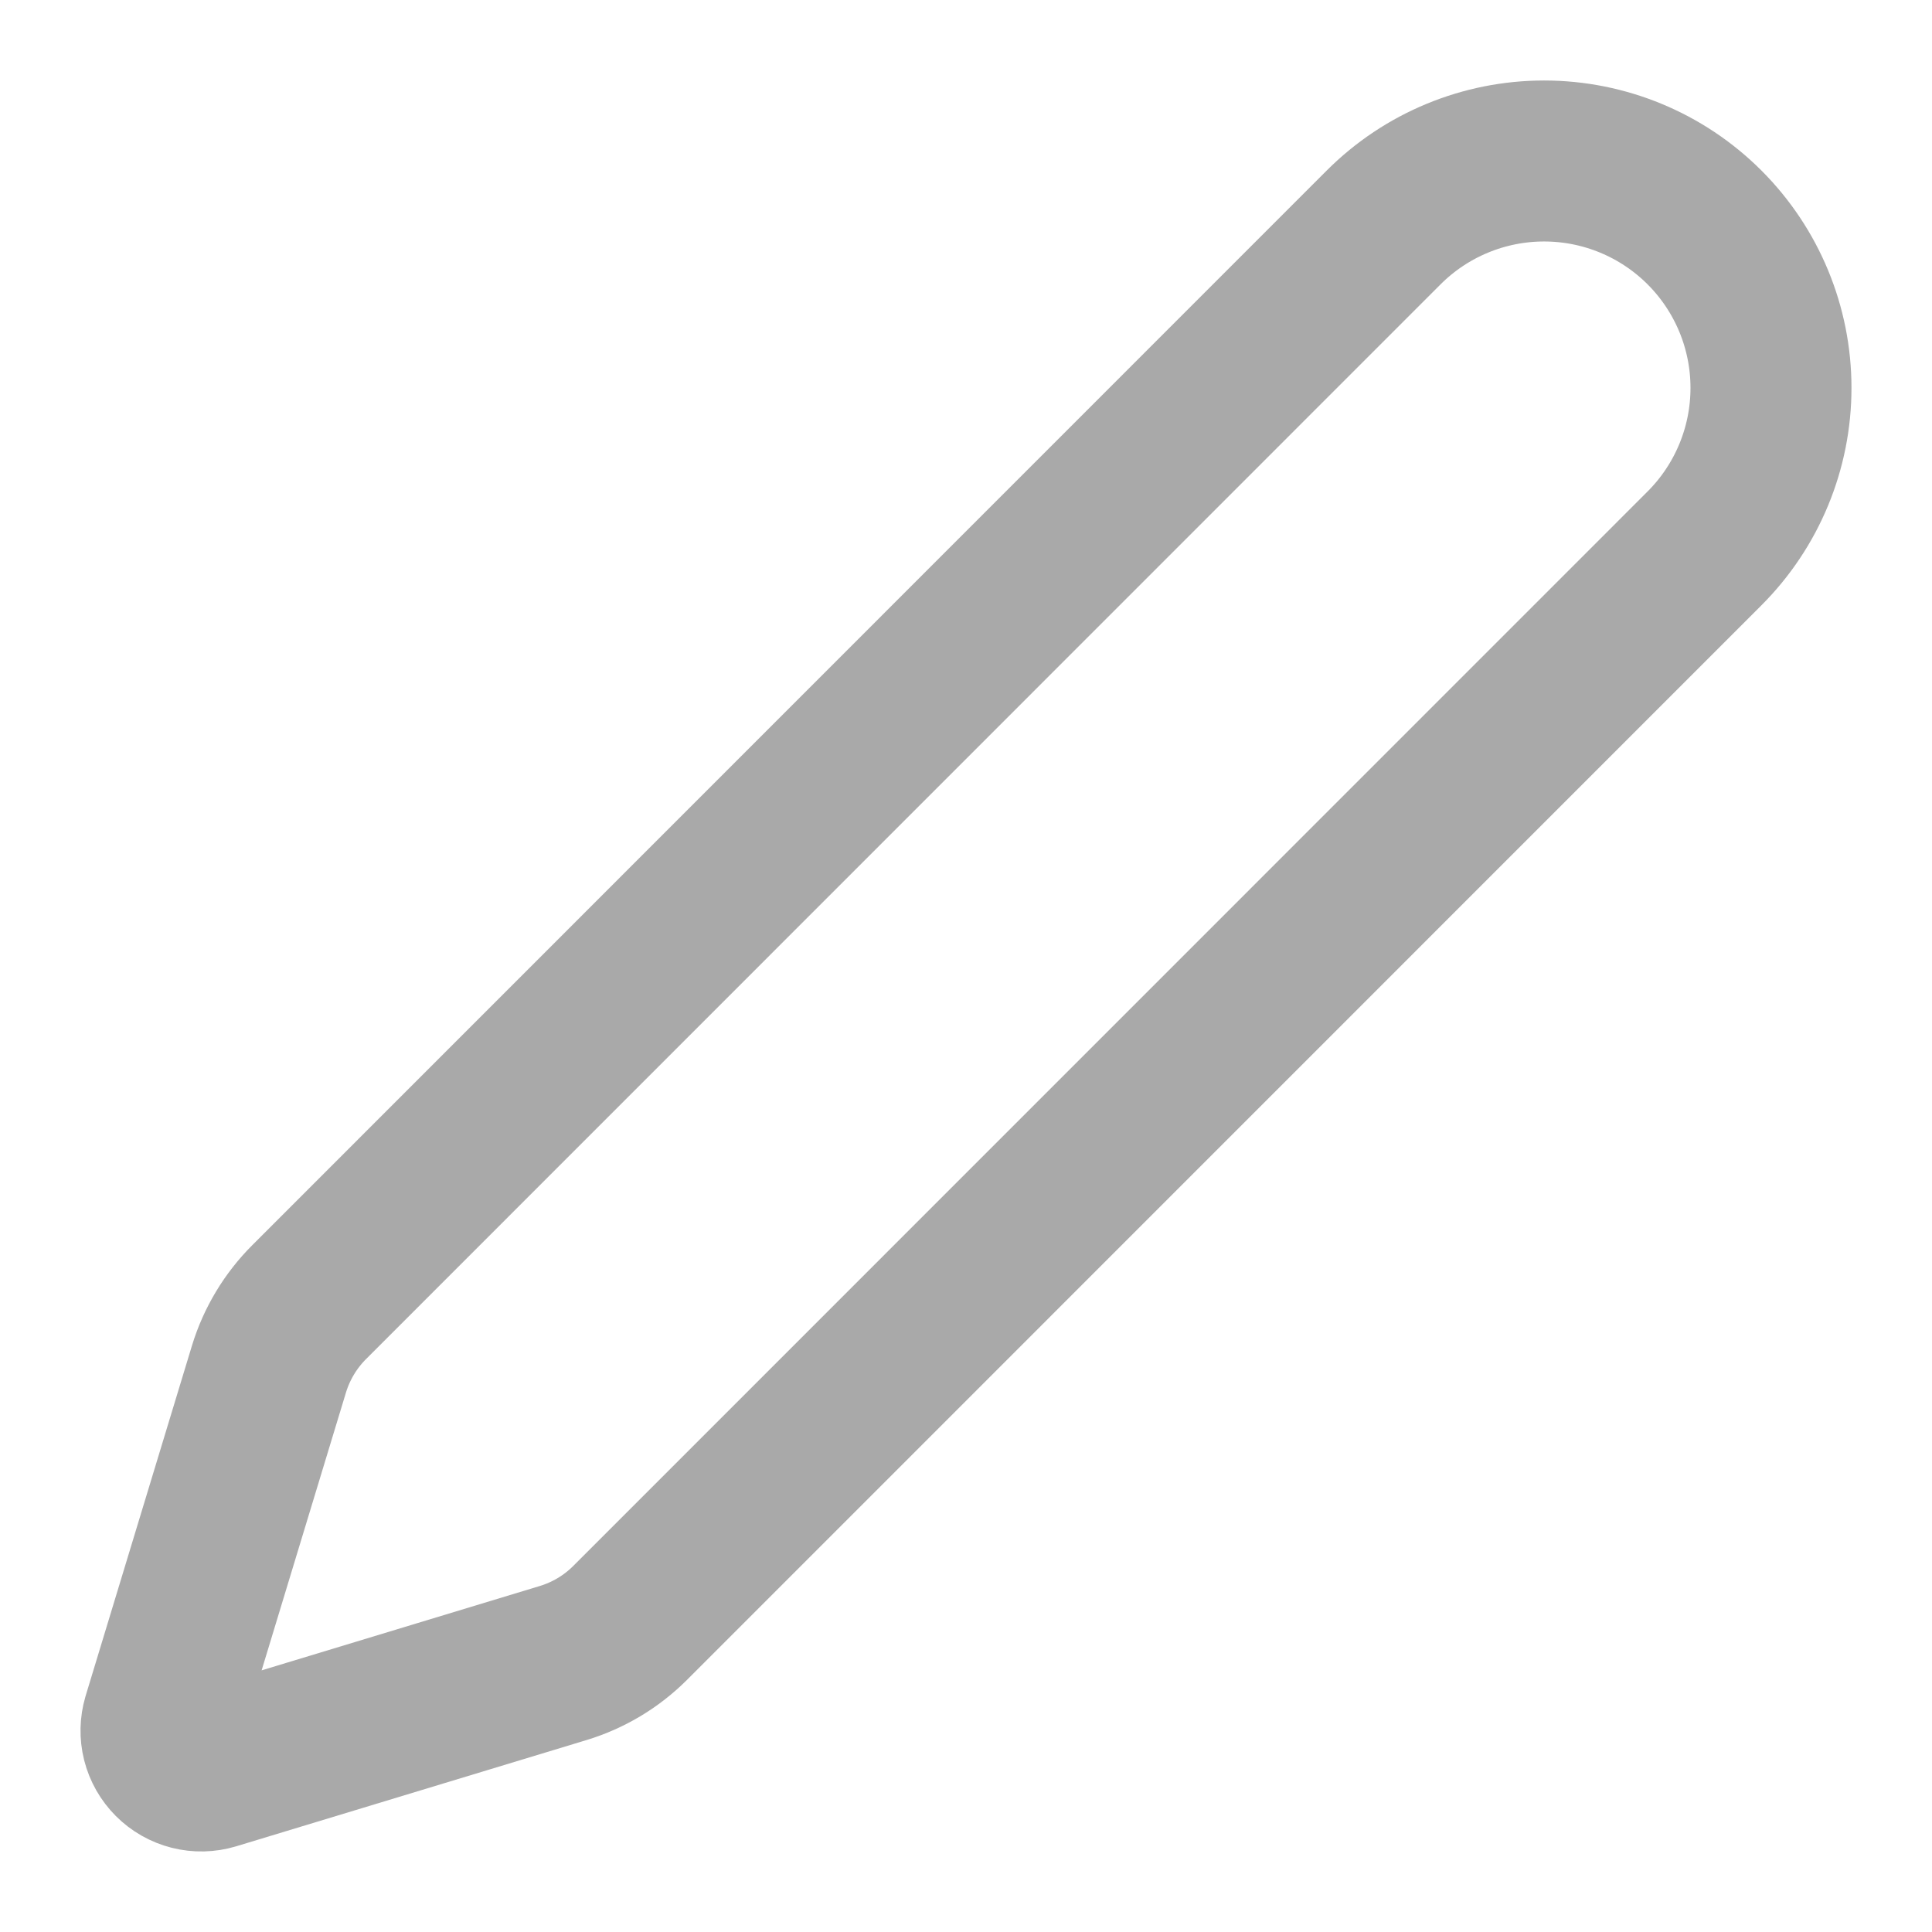
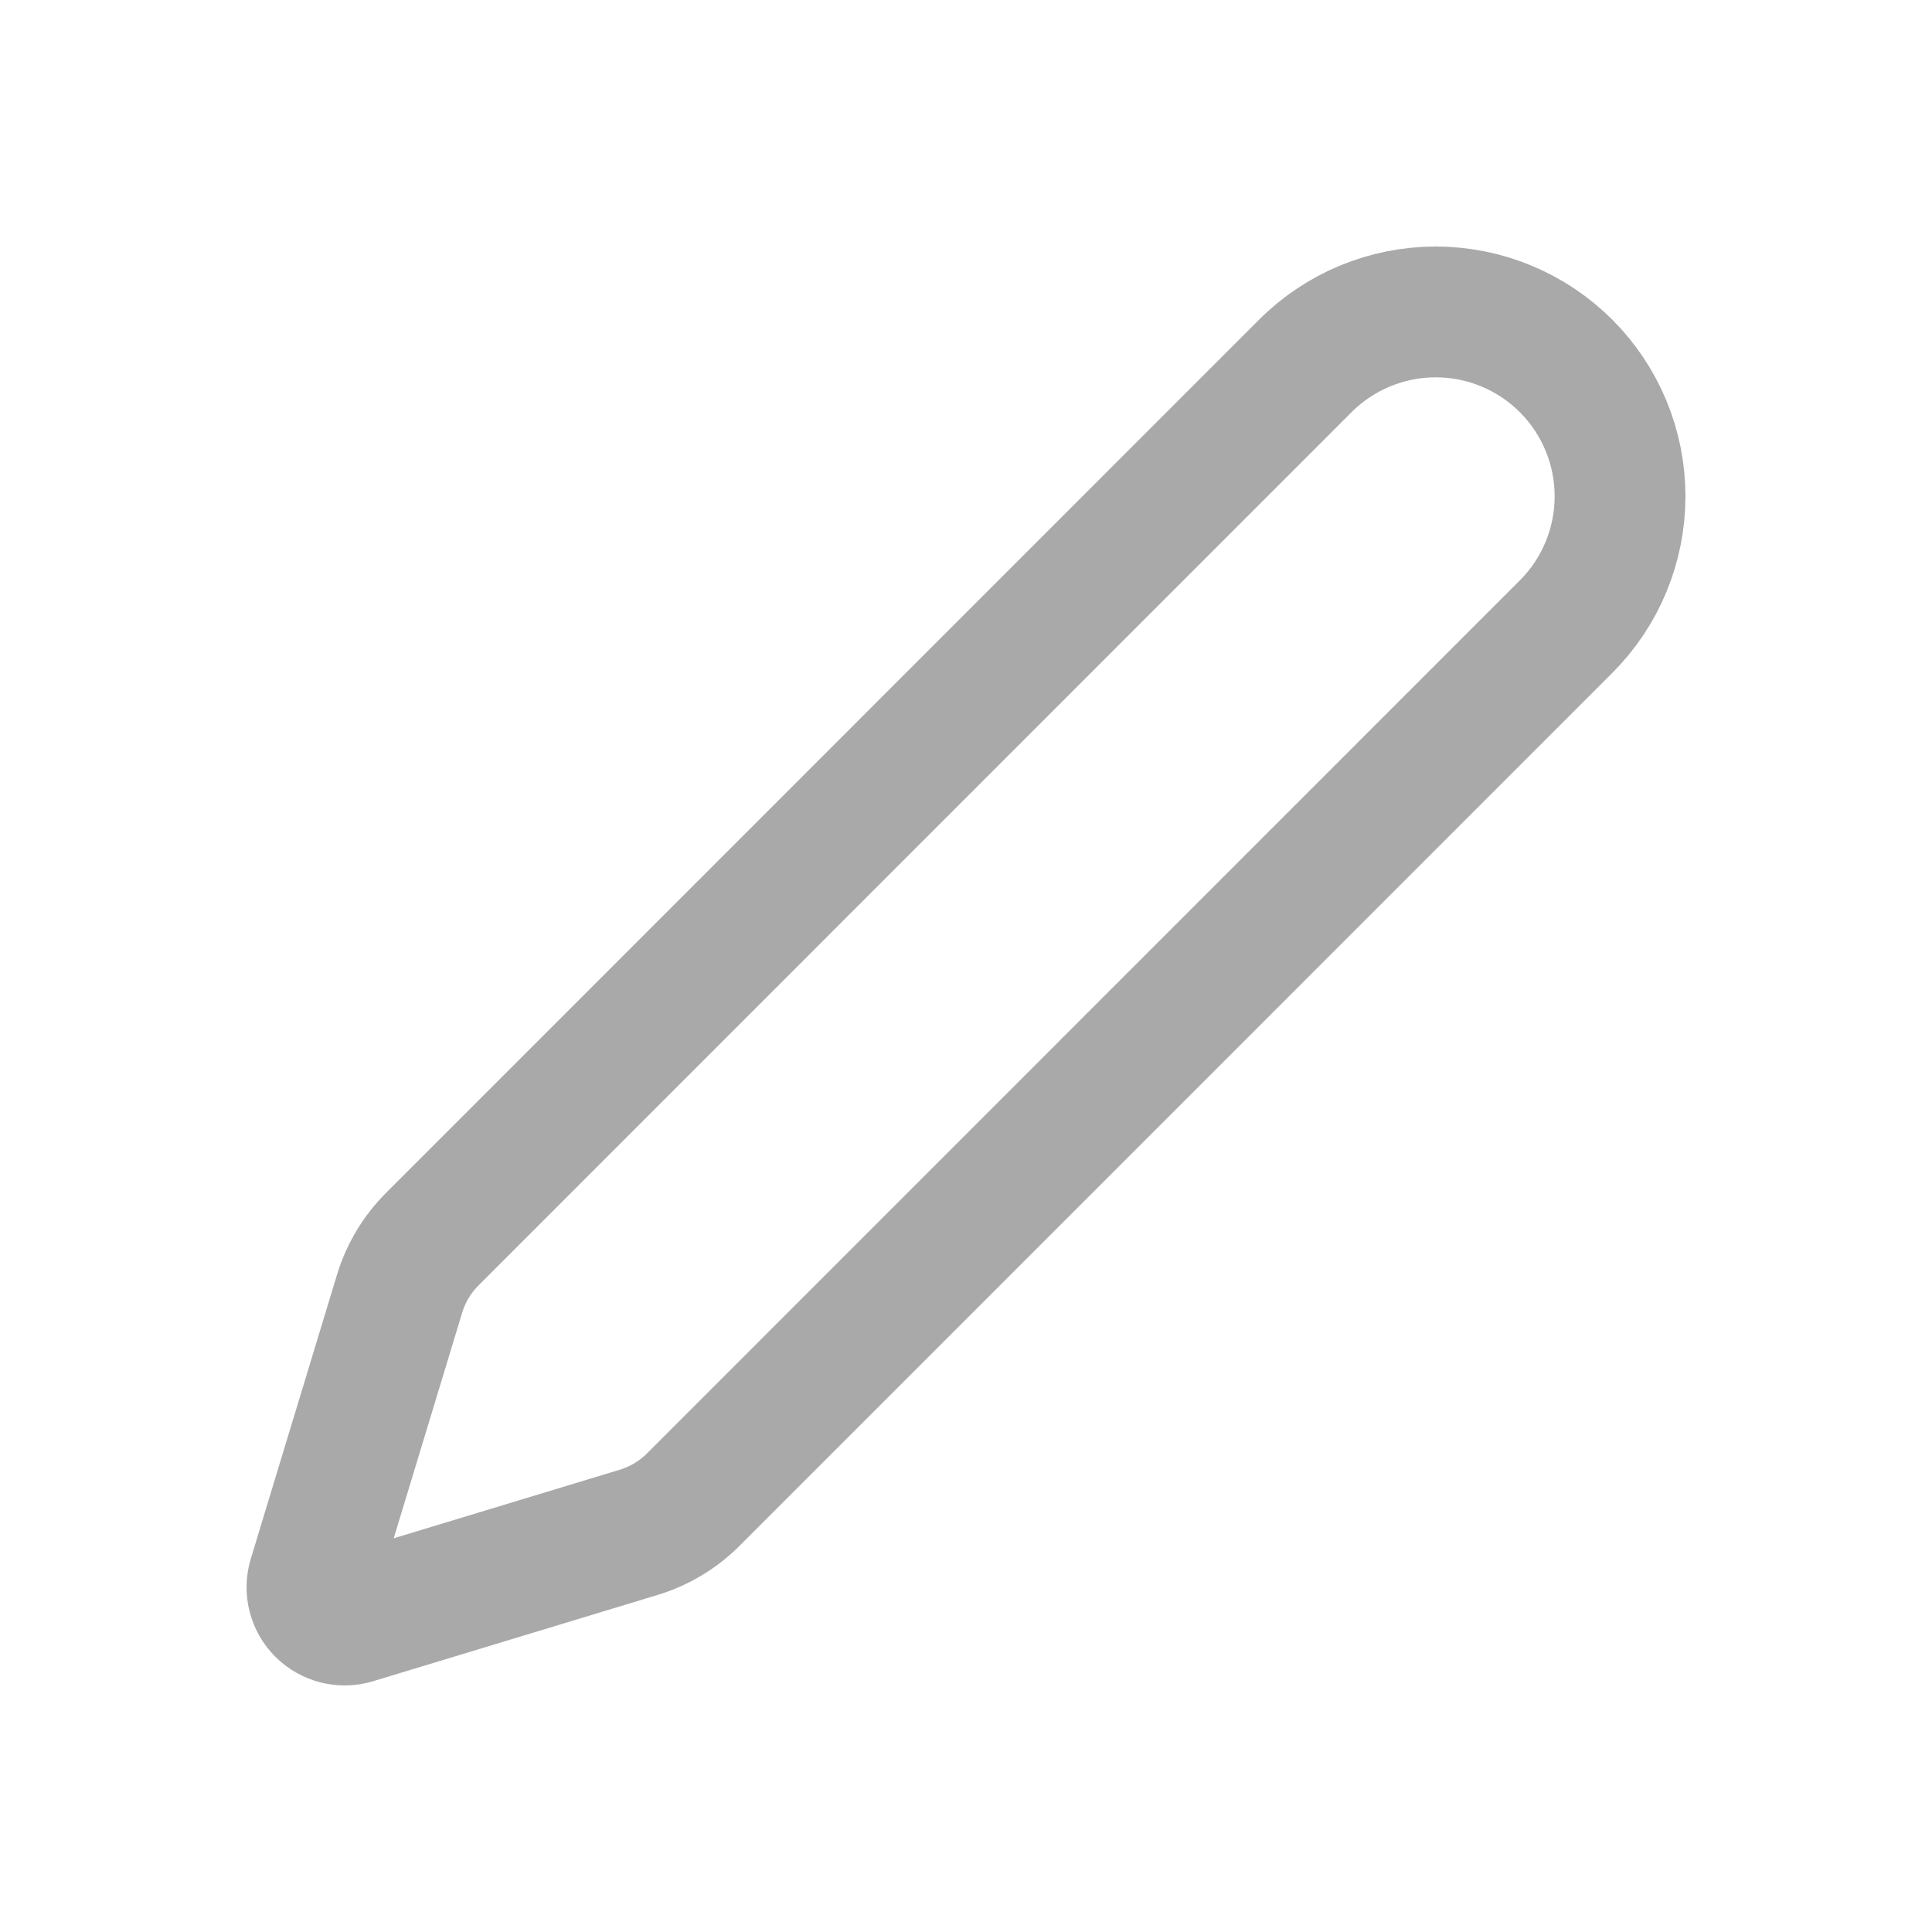
<svg xmlns="http://www.w3.org/2000/svg" width="64" height="64" viewBox="0 0 64 64" fill="none">
-   <path d="M56.464 18.166C57.874 16.756 58.666 14.845 58.666 12.851C58.667 10.857 57.875 8.945 56.465 7.535C55.056 6.125 53.144 5.333 51.15 5.333C49.157 5.333 47.245 6.124 45.835 7.534L10.245 43.131C9.626 43.749 9.168 44.509 8.912 45.345L5.389 56.95C5.321 57.181 5.315 57.426 5.374 57.659C5.433 57.892 5.555 58.105 5.725 58.275C5.895 58.445 6.108 58.566 6.342 58.625C6.575 58.684 6.82 58.678 7.051 58.609L18.659 55.089C19.494 54.835 20.254 54.38 20.872 53.763L56.464 18.166Z" stroke="#A9A9A9" stroke-width="5.333" stroke-linecap="round" stroke-linejoin="round" />
+   <path d="M51.877 20.76C53.023 19.615 53.666 18.061 53.666 16.441C53.667 14.822 53.023 13.268 51.878 12.122C50.733 10.977 49.179 10.333 47.56 10.333C45.94 10.333 44.386 10.976 43.241 12.121L14.324 41.044C13.821 41.546 13.449 42.163 13.241 42.843L10.379 52.272C10.323 52.459 10.319 52.658 10.367 52.848C10.415 53.037 10.513 53.211 10.651 53.349C10.79 53.487 10.963 53.585 11.153 53.633C11.342 53.68 11.541 53.676 11.729 53.62L21.16 50.76C21.839 50.553 22.456 50.183 22.959 49.683L51.877 20.76Z" stroke="#A9A9A9" stroke-width="4.333" stroke-linecap="round" stroke-linejoin="round" />
</svg>
